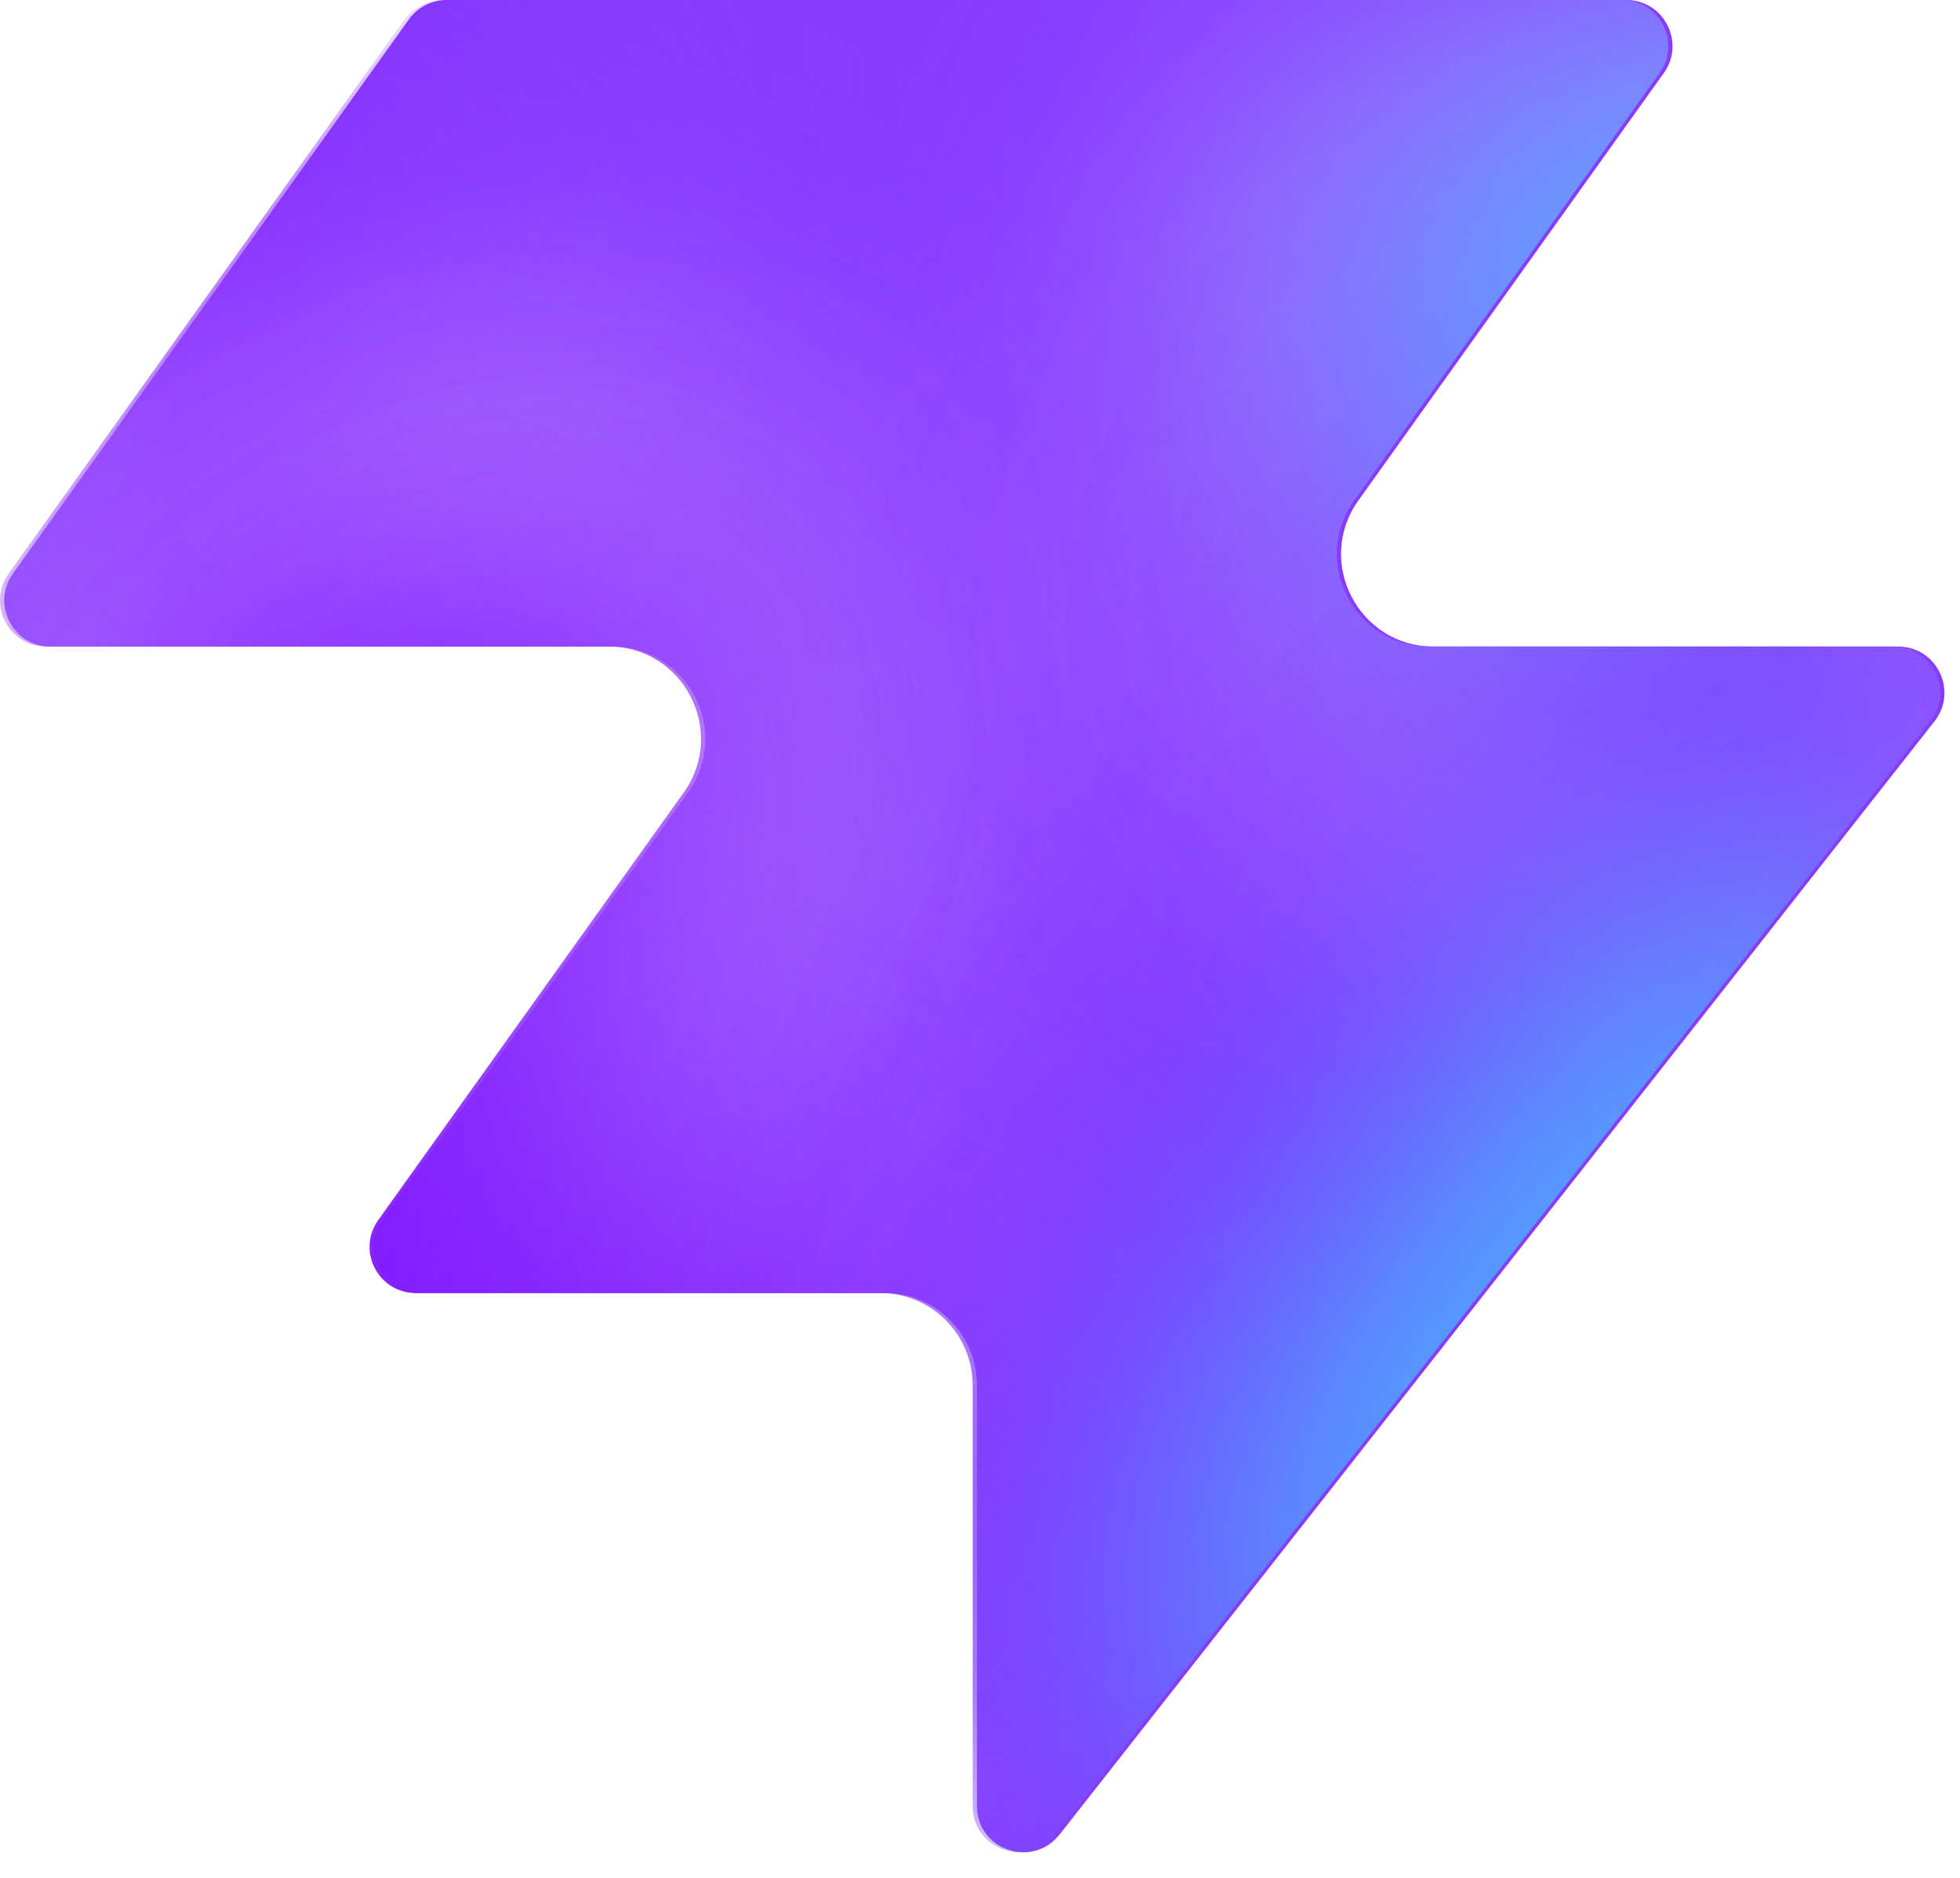
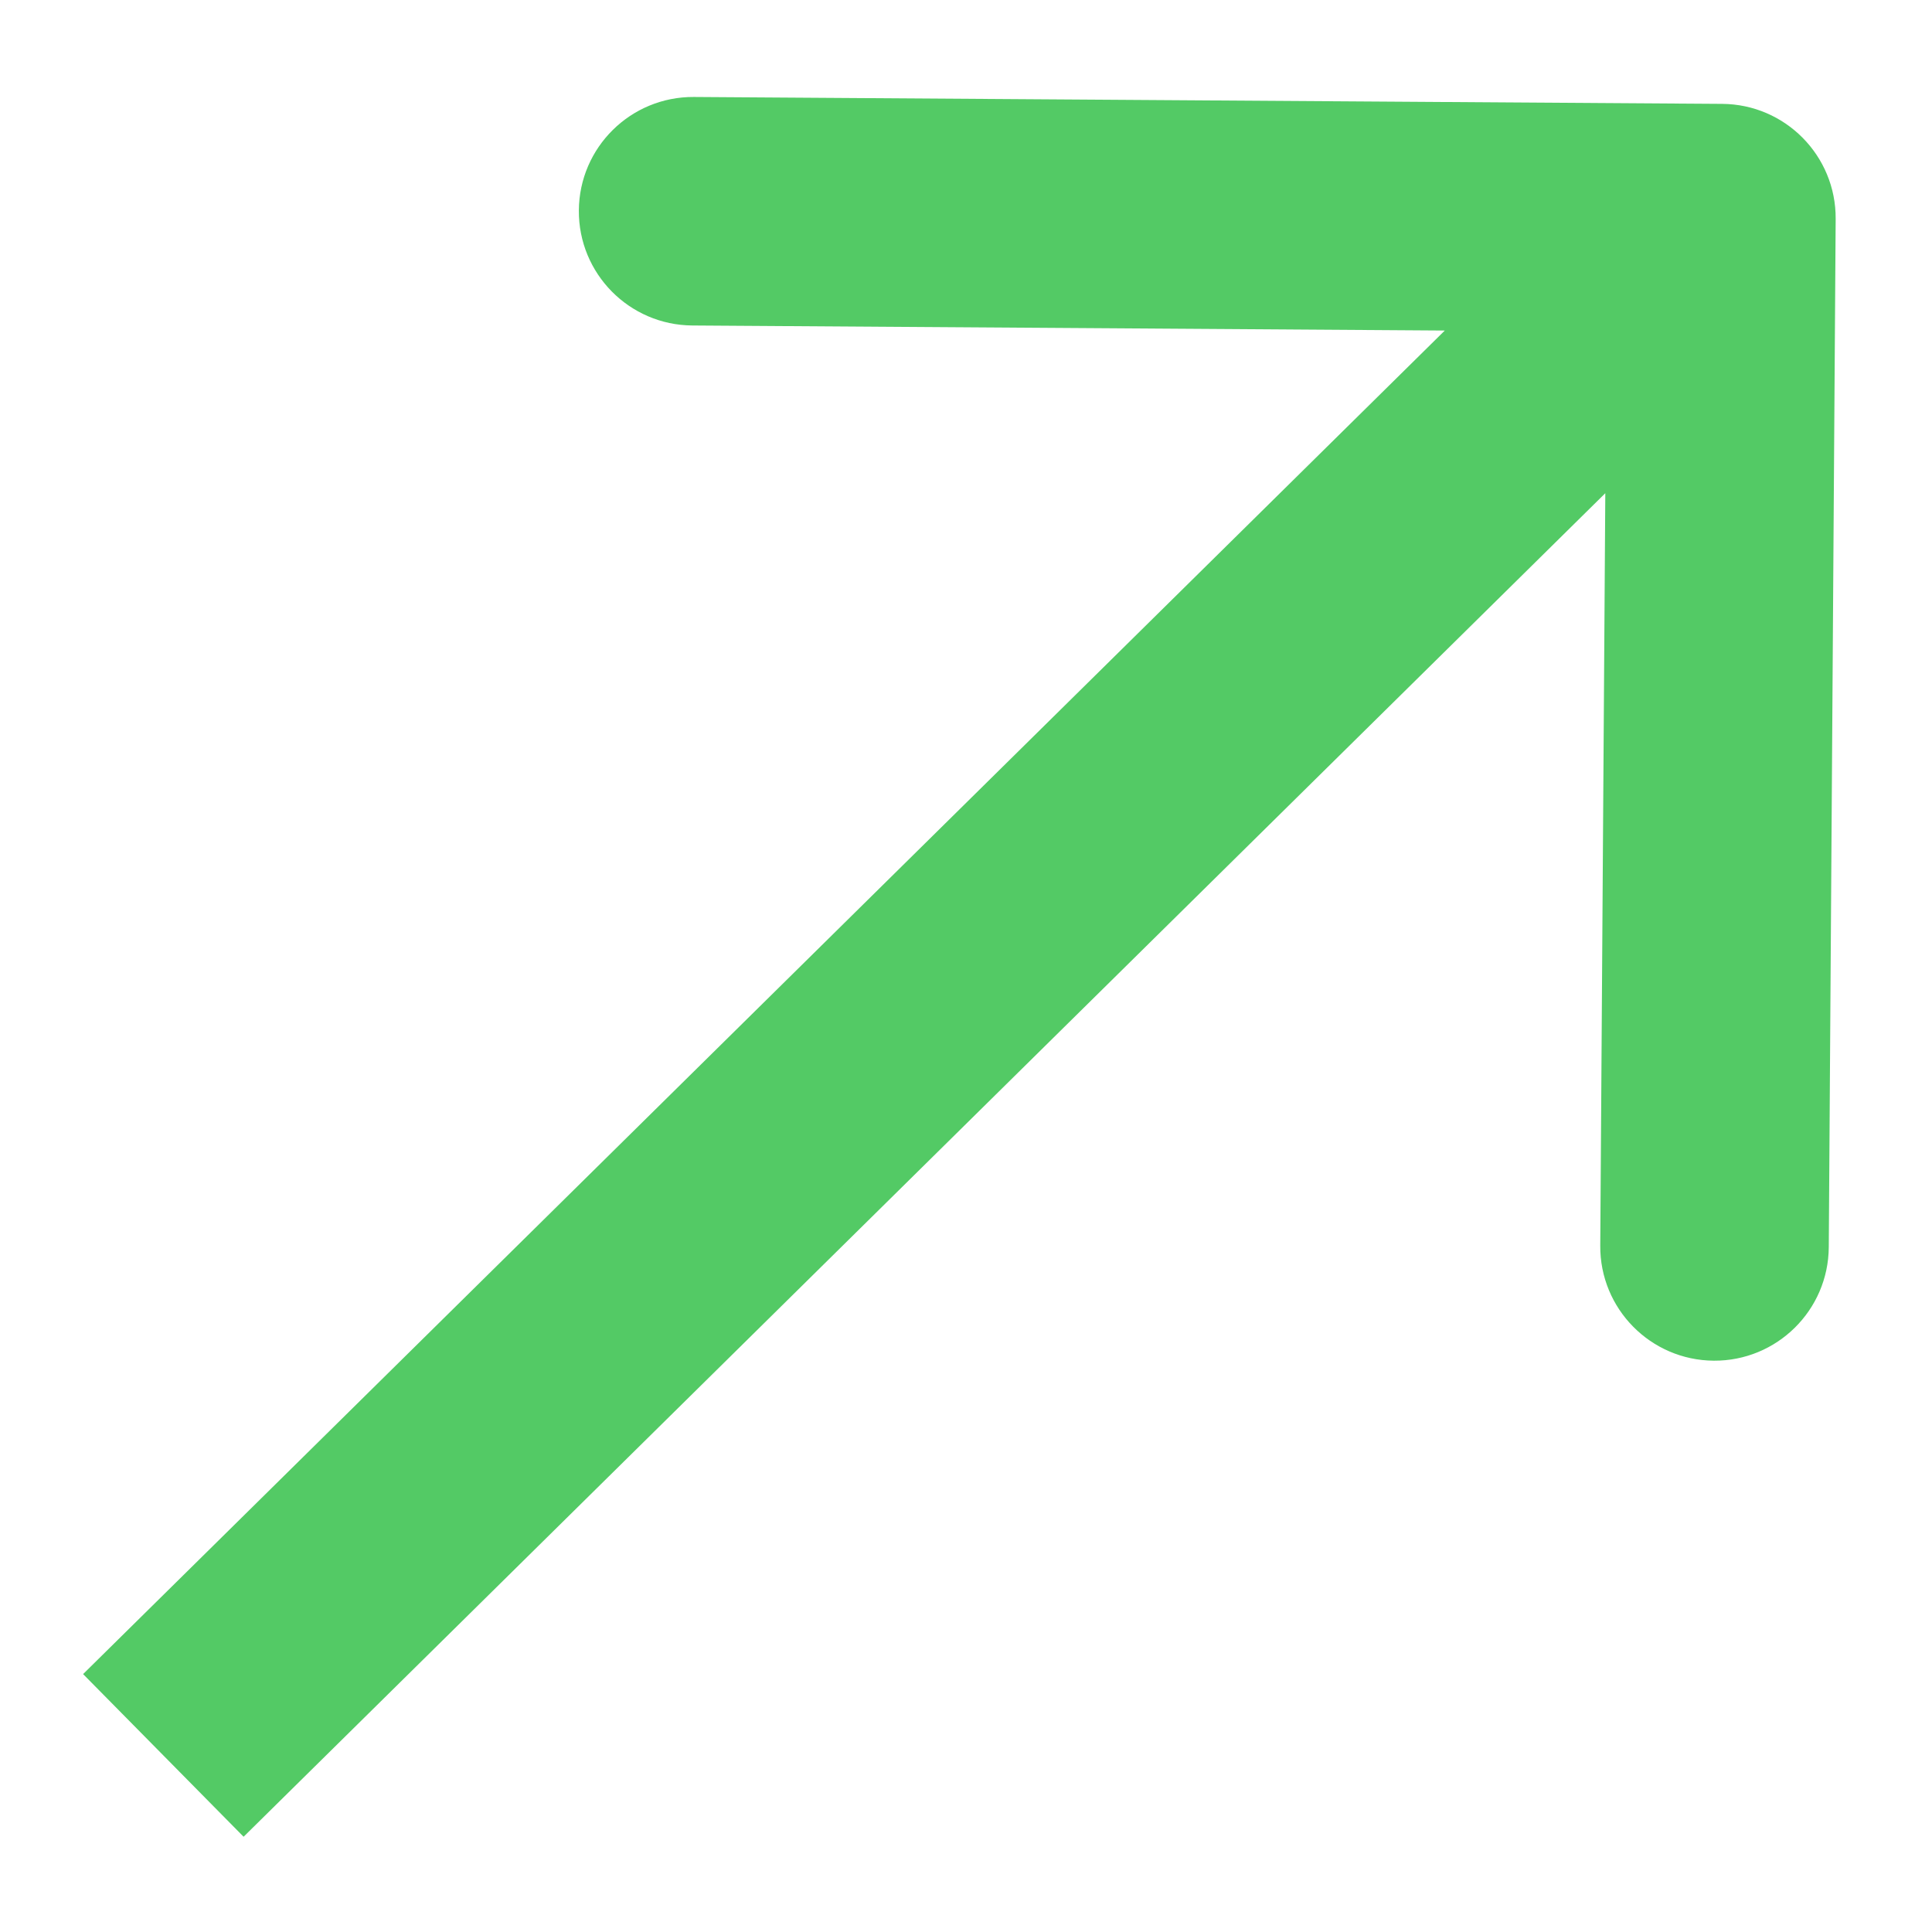
- <svg xmlns="http://www.w3.org/2000/svg" width="48" height="46" fill="none" viewBox="0 0 48 46">
-   <path fill="#863bff" d="M25.946 44.938c-.664.845-2.021.375-2.021-.698V33.937a2.26 2.26 0 0 0-2.262-2.262H10.287c-.92 0-1.456-1.04-.92-1.788l7.48-10.471c1.07-1.497 0-3.578-1.842-3.578H1.237c-.92 0-1.456-1.04-.92-1.788L10.013.474c.214-.297.556-.474.92-.474h28.894c.92 0 1.456 1.04.92 1.788l-7.48 10.471c-1.07 1.498 0 3.579 1.842 3.579h11.377c.943 0 1.473 1.088.89 1.83L25.947 44.94z" style="fill:#863bff;fill:color(display-p3 .525 .23 1);fill-opacity:1" />
-   <mask id="a" width="48" height="46" x="0" y="0" maskUnits="userSpaceOnUse" style="mask-type:alpha">
-     <path fill="#000" d="M25.842 44.938c-.664.844-2.021.375-2.021-.698V33.937a2.26 2.26 0 0 0-2.262-2.262H10.183c-.92 0-1.456-1.04-.92-1.788l7.48-10.471c1.07-1.498 0-3.579-1.842-3.579H1.133c-.92 0-1.456-1.04-.92-1.787L9.91.473c.214-.297.556-.474.92-.474h28.894c.92 0 1.456 1.04.92 1.788l-7.48 10.471c-1.07 1.498 0 3.578 1.842 3.578h11.377c.943 0 1.473 1.088.89 1.832L25.843 44.94z" style="fill:#000;fill-opacity:1" />
-   </mask>
-   <g mask="url(#a)">
-     <g filter="url(#b)">
-       <ellipse cx="5.508" cy="14.704" fill="#ede6ff" rx="5.508" ry="14.704" style="fill:#ede6ff;fill:color(display-p3 .927 .903 1);fill-opacity:1" transform="matrix(.00324 1 1 -.00324 -4.47 31.516)" />
-     </g>
-     <g filter="url(#c)">
-       <ellipse cx="10.399" cy="29.851" fill="#ede6ff" rx="10.399" ry="29.851" style="fill:#ede6ff;fill:color(display-p3 .927 .903 1);fill-opacity:1" transform="matrix(.00324 1 1 -.00324 -39.328 7.883)" />
-     </g>
-     <g filter="url(#d)">
-       <ellipse cx="5.508" cy="30.487" fill="#7e14ff" rx="5.508" ry="30.487" style="fill:#7e14ff;fill:color(display-p3 .492 .077 1);fill-opacity:1" transform="rotate(89.814 -25.913 -14.639)scale(1 -1)" />
-     </g>
-     <g filter="url(#e)">
-       <ellipse cx="5.508" cy="30.599" fill="#7e14ff" rx="5.508" ry="30.599" style="fill:#7e14ff;fill:color(display-p3 .492 .077 1);fill-opacity:1" transform="rotate(89.814 -32.644 -3.334)scale(1 -1)" />
-     </g>
-     <g filter="url(#f)">
-       <ellipse cx="5.508" cy="30.599" fill="#7e14ff" rx="5.508" ry="30.599" style="fill:#7e14ff;fill:color(display-p3 .492 .077 1);fill-opacity:1" transform="matrix(.00324 1 1 -.00324 -34.34 30.47)" />
-     </g>
-     <g filter="url(#g)">
-       <ellipse cx="14.072" cy="22.078" fill="#ede6ff" rx="14.072" ry="22.078" style="fill:#ede6ff;fill:color(display-p3 .927 .903 1);fill-opacity:1" transform="rotate(93.35 24.506 48.493)scale(-1 1)" />
-     </g>
-     <g filter="url(#h)">
-       <ellipse cx="3.47" cy="21.501" fill="#7e14ff" rx="3.47" ry="21.501" style="fill:#7e14ff;fill:color(display-p3 .492 .077 1);fill-opacity:1" transform="rotate(89.009 28.708 47.59)scale(-1 1)" />
-     </g>
-     <g filter="url(#i)">
-       <ellipse cx="3.47" cy="21.501" fill="#7e14ff" rx="3.47" ry="21.501" style="fill:#7e14ff;fill:color(display-p3 .492 .077 1);fill-opacity:1" transform="rotate(89.009 28.708 47.59)scale(-1 1)" />
-     </g>
-     <g filter="url(#j)">
-       <ellipse cx=".387" cy="8.972" fill="#7e14ff" rx="4.407" ry="29.108" style="fill:#7e14ff;fill:color(display-p3 .492 .077 1);fill-opacity:1" transform="rotate(39.51 .387 8.972)" />
-     </g>
-     <g filter="url(#k)">
-       <ellipse cx="47.523" cy="-6.092" fill="#7e14ff" rx="4.407" ry="29.108" style="fill:#7e14ff;fill:color(display-p3 .492 .077 1);fill-opacity:1" transform="rotate(37.892 47.523 -6.092)" />
-     </g>
-     <g filter="url(#l)">
-       <ellipse cx="41.412" cy="6.333" fill="#47bfff" rx="5.971" ry="9.665" style="fill:#47bfff;fill:color(display-p3 .28 .748 1);fill-opacity:1" transform="rotate(37.892 41.412 6.333)" />
-     </g>
-     <g filter="url(#m)">
-       <ellipse cx="-1.879" cy="38.332" fill="#7e14ff" rx="4.407" ry="29.108" style="fill:#7e14ff;fill:color(display-p3 .492 .077 1);fill-opacity:1" transform="rotate(37.892 -1.88 38.332)" />
-     </g>
-     <g filter="url(#n)">
-       <ellipse cx="-1.879" cy="38.332" fill="#7e14ff" rx="4.407" ry="29.108" style="fill:#7e14ff;fill:color(display-p3 .492 .077 1);fill-opacity:1" transform="rotate(37.892 -1.88 38.332)" />
-     </g>
-     <g filter="url(#o)">
-       <ellipse cx="35.651" cy="29.907" fill="#7e14ff" rx="4.407" ry="29.108" style="fill:#7e14ff;fill:color(display-p3 .492 .077 1);fill-opacity:1" transform="rotate(37.892 35.651 29.907)" />
-     </g>
-     <g filter="url(#p)">
-       <ellipse cx="38.418" cy="32.4" fill="#47bfff" rx="5.971" ry="15.297" style="fill:#47bfff;fill:color(display-p3 .28 .748 1);fill-opacity:1" transform="rotate(37.892 38.418 32.4)" />
-     </g>
-   </g>
-   <defs>
-     <filter id="b" width="60.045" height="41.654" x="-19.77" y="16.149" color-interpolation-filters="sRGB" filterUnits="userSpaceOnUse">
-       <feFlood flood-opacity="0" result="BackgroundImageFix" />
-       <feBlend in="SourceGraphic" in2="BackgroundImageFix" result="shape" />
-       <feGaussianBlur result="effect1_foregroundBlur_2002_17158" stdDeviation="7.659" />
-     </filter>
-     <filter id="c" width="90.34" height="51.437" x="-54.613" y="-7.533" color-interpolation-filters="sRGB" filterUnits="userSpaceOnUse">
-       <feFlood flood-opacity="0" result="BackgroundImageFix" />
-       <feBlend in="SourceGraphic" in2="BackgroundImageFix" result="shape" />
-       <feGaussianBlur result="effect1_foregroundBlur_2002_17158" stdDeviation="7.659" />
-     </filter>
-     <filter id="d" width="79.355" height="29.4" x="-49.64" y="2.03" color-interpolation-filters="sRGB" filterUnits="userSpaceOnUse">
-       <feFlood flood-opacity="0" result="BackgroundImageFix" />
-       <feBlend in="SourceGraphic" in2="BackgroundImageFix" result="shape" />
-       <feGaussianBlur result="effect1_foregroundBlur_2002_17158" stdDeviation="4.596" />
-     </filter>
-     <filter id="e" width="79.579" height="29.4" x="-45.045" y="20.029" color-interpolation-filters="sRGB" filterUnits="userSpaceOnUse">
-       <feFlood flood-opacity="0" result="BackgroundImageFix" />
-       <feBlend in="SourceGraphic" in2="BackgroundImageFix" result="shape" />
-       <feGaussianBlur result="effect1_foregroundBlur_2002_17158" stdDeviation="4.596" />
-     </filter>
-     <filter id="f" width="79.579" height="29.4" x="-43.513" y="21.178" color-interpolation-filters="sRGB" filterUnits="userSpaceOnUse">
-       <feFlood flood-opacity="0" result="BackgroundImageFix" />
-       <feBlend in="SourceGraphic" in2="BackgroundImageFix" result="shape" />
-       <feGaussianBlur result="effect1_foregroundBlur_2002_17158" stdDeviation="4.596" />
-     </filter>
-     <filter id="g" width="74.749" height="58.852" x="15.756" y="-17.901" color-interpolation-filters="sRGB" filterUnits="userSpaceOnUse">
-       <feFlood flood-opacity="0" result="BackgroundImageFix" />
-       <feBlend in="SourceGraphic" in2="BackgroundImageFix" result="shape" />
-       <feGaussianBlur result="effect1_foregroundBlur_2002_17158" stdDeviation="7.659" />
-     </filter>
-     <filter id="h" width="61.377" height="25.362" x="23.548" y="2.284" color-interpolation-filters="sRGB" filterUnits="userSpaceOnUse">
-       <feFlood flood-opacity="0" result="BackgroundImageFix" />
-       <feBlend in="SourceGraphic" in2="BackgroundImageFix" result="shape" />
-       <feGaussianBlur result="effect1_foregroundBlur_2002_17158" stdDeviation="4.596" />
-     </filter>
-     <filter id="i" width="61.377" height="25.362" x="23.548" y="2.284" color-interpolation-filters="sRGB" filterUnits="userSpaceOnUse">
-       <feFlood flood-opacity="0" result="BackgroundImageFix" />
-       <feBlend in="SourceGraphic" in2="BackgroundImageFix" result="shape" />
-       <feGaussianBlur result="effect1_foregroundBlur_2002_17158" stdDeviation="4.596" />
-     </filter>
-     <filter id="j" width="56.045" height="63.649" x="-27.636" y="-22.853" color-interpolation-filters="sRGB" filterUnits="userSpaceOnUse">
-       <feFlood flood-opacity="0" result="BackgroundImageFix" />
-       <feBlend in="SourceGraphic" in2="BackgroundImageFix" result="shape" />
-       <feGaussianBlur result="effect1_foregroundBlur_2002_17158" stdDeviation="4.596" />
-     </filter>
-     <filter id="k" width="54.814" height="64.646" x="20.116" y="-38.415" color-interpolation-filters="sRGB" filterUnits="userSpaceOnUse">
-       <feFlood flood-opacity="0" result="BackgroundImageFix" />
-       <feBlend in="SourceGraphic" in2="BackgroundImageFix" result="shape" />
-       <feGaussianBlur result="effect1_foregroundBlur_2002_17158" stdDeviation="4.596" />
-     </filter>
-     <filter id="l" width="33.541" height="35.313" x="24.641" y="-11.323" color-interpolation-filters="sRGB" filterUnits="userSpaceOnUse">
-       <feFlood flood-opacity="0" result="BackgroundImageFix" />
-       <feBlend in="SourceGraphic" in2="BackgroundImageFix" result="shape" />
-       <feGaussianBlur result="effect1_foregroundBlur_2002_17158" stdDeviation="4.596" />
-     </filter>
-     <filter id="m" width="54.814" height="64.646" x="-29.286" y="6.009" color-interpolation-filters="sRGB" filterUnits="userSpaceOnUse">
-       <feFlood flood-opacity="0" result="BackgroundImageFix" />
-       <feBlend in="SourceGraphic" in2="BackgroundImageFix" result="shape" />
-       <feGaussianBlur result="effect1_foregroundBlur_2002_17158" stdDeviation="4.596" />
-     </filter>
-     <filter id="n" width="54.814" height="64.646" x="-29.286" y="6.009" color-interpolation-filters="sRGB" filterUnits="userSpaceOnUse">
-       <feFlood flood-opacity="0" result="BackgroundImageFix" />
-       <feBlend in="SourceGraphic" in2="BackgroundImageFix" result="shape" />
-       <feGaussianBlur result="effect1_foregroundBlur_2002_17158" stdDeviation="4.596" />
-     </filter>
-     <filter id="o" width="54.814" height="64.646" x="8.244" y="-2.416" color-interpolation-filters="sRGB" filterUnits="userSpaceOnUse">
-       <feFlood flood-opacity="0" result="BackgroundImageFix" />
-       <feBlend in="SourceGraphic" in2="BackgroundImageFix" result="shape" />
-       <feGaussianBlur result="effect1_foregroundBlur_2002_17158" stdDeviation="4.596" />
-     </filter>
-     <filter id="p" width="39.409" height="43.623" x="18.713" y="10.588" color-interpolation-filters="sRGB" filterUnits="userSpaceOnUse">
-       <feFlood flood-opacity="0" result="BackgroundImageFix" />
-       <feBlend in="SourceGraphic" in2="BackgroundImageFix" result="shape" />
-       <feGaussianBlur result="effect1_foregroundBlur_2002_17158" stdDeviation="4.596" />
-     </filter>
-   </defs>
+ <svg xmlns="http://www.w3.org/2000/svg" width="32" height="32" viewBox="-4 -1 93 92" fill="none">
+   <path fill="#53ca65" d="M84.363 9.037C84.383 5.999 81.937 3.521 78.9 3.5L29.401 3.168C26.363 3.148 23.884 5.593 23.864 8.631C23.844 11.668 26.29 14.147 29.327 14.168L73.326 14.463L73.031 58.462C73.01 61.499 75.456 63.978 78.494 63.999C81.531 64.019 84.01 61.573 84.031 58.536L84.363 9.037ZM3.863 83L7.726 86.915L82.726 12.915L78.863 9L75 5.085L5.66244e-07 79.085L3.863 83Z" />
</svg>
